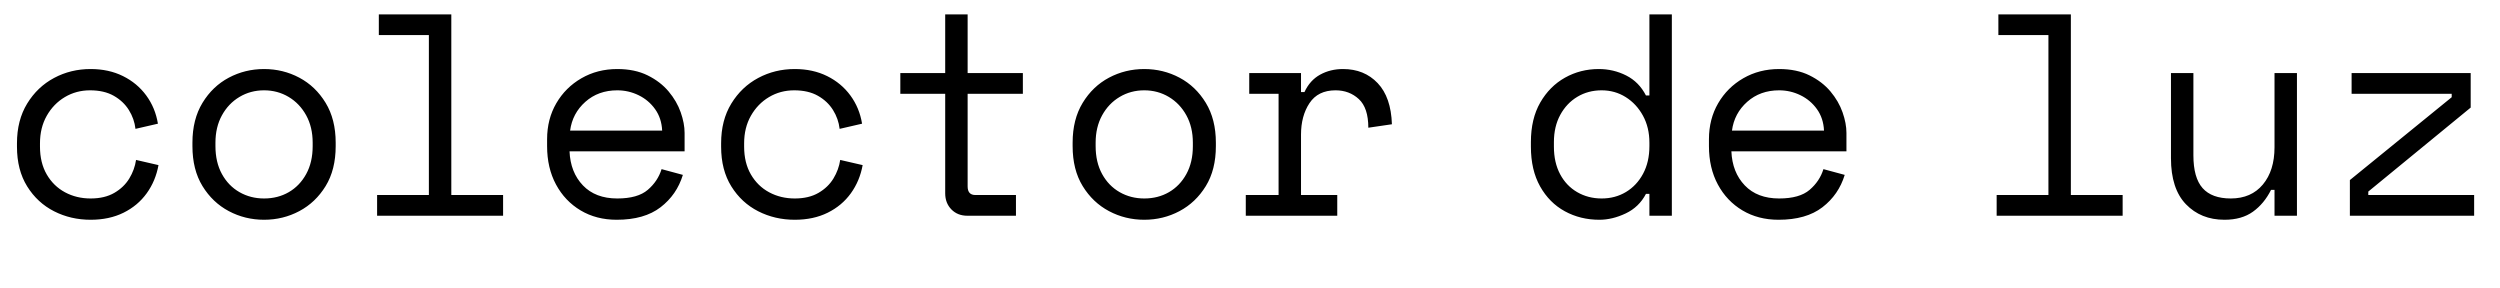
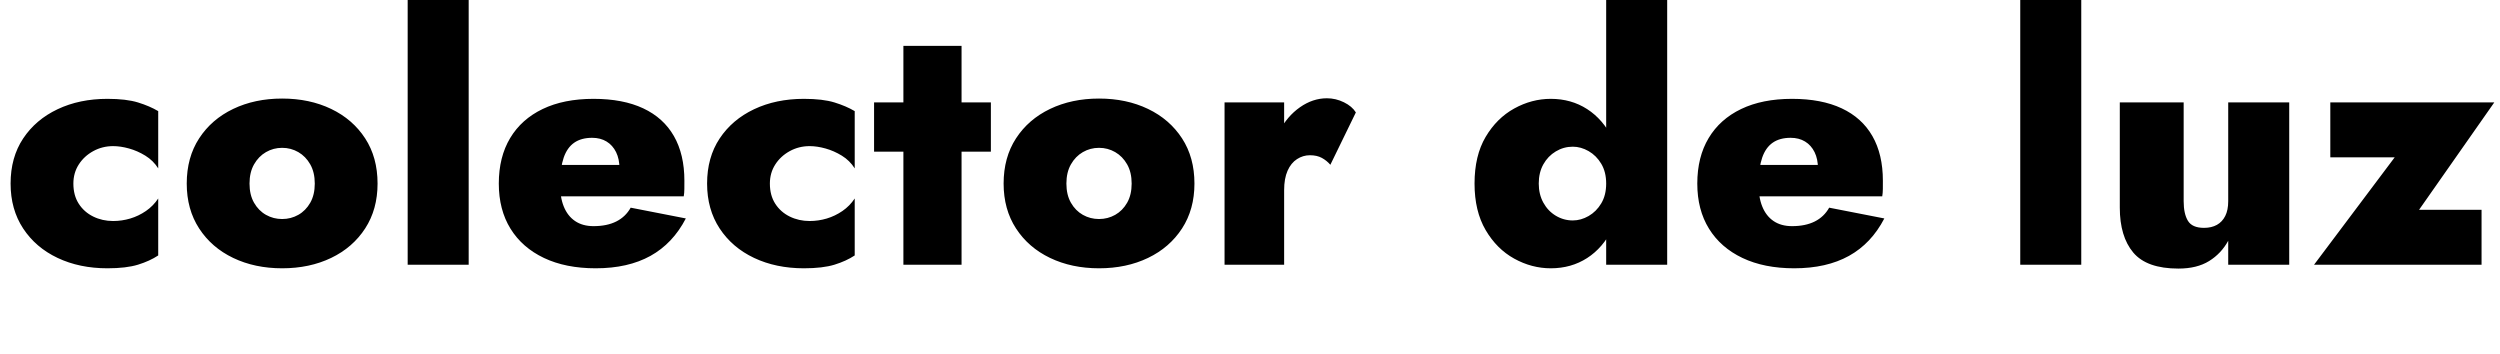
- <svg xmlns="http://www.w3.org/2000/svg" viewBox="0 0 1999 230">
+ <svg xmlns="http://www.w3.org/2000/svg" viewBox="0 0 2337 330">
  <g fill="#000" transform="translate(0 0)">
-     <g transform="translate(0 172.5)">
-       <path d="M72.45 3.22Q56.58 3.22 43.24 -3.565Q29.9 -10.35 21.735 -23.46Q13.57 -36.57 13.57 -55.2V-57.96Q13.57 -76.36 21.735 -89.7Q29.9 -103.04 43.24 -110.17Q56.58 -117.3 72.45 -117.3Q86.94 -117.3 98.325 -111.665Q109.71 -106.03 116.955 -96.14Q124.2 -86.25 126.27 -73.6L108.33 -69.46Q107.41 -77.51 103.04 -84.525Q98.67 -91.54 90.965 -95.91Q83.26 -100.28 71.99 -100.28Q60.95 -100.28 51.865 -94.875Q42.78 -89.47 37.375 -79.925Q31.97 -70.38 31.97 -57.96V-55.2Q31.97 -42.32 37.375 -33.005Q42.78 -23.69 51.98 -18.745Q61.18 -13.8 72.45 -13.8Q83.72 -13.8 91.425 -18.285Q99.13 -22.77 103.385 -29.785Q107.64 -36.8 108.79 -44.62L126.73 -40.48Q124.43 -27.83 117.3 -17.94Q110.17 -8.05 98.785 -2.415Q87.4 3.22 72.45 3.22Z M211.14 3.22Q195.96 3.22 182.965 -3.68Q169.97 -10.58 161.92 -23.69Q153.87 -36.8 153.87 -55.66V-58.42Q153.87 -77.05 161.92 -90.275Q169.97 -103.5 182.965 -110.4Q195.96 -117.3 211.14 -117.3Q226.32 -117.3 239.315 -110.4Q252.31 -103.5 260.36 -90.275Q268.41 -77.05 268.41 -58.42V-55.66Q268.41 -36.8 260.36 -23.69Q252.31 -10.58 239.315 -3.68Q226.32 3.22 211.14 3.22ZM211.14 -13.8Q222.18 -13.8 230.92 -18.86Q239.66 -23.92 244.835 -33.35Q250.01 -42.78 250.01 -55.66V-58.42Q250.01 -70.84 244.835 -80.27Q239.66 -89.7 230.805 -94.99Q221.95 -100.28 211.14 -100.28Q200.33 -100.28 191.475 -94.99Q182.62 -89.7 177.445 -80.27Q172.27 -70.84 172.27 -58.42V-55.66Q172.27 -42.78 177.445 -33.35Q182.62 -23.92 191.475 -18.86Q200.33 -13.8 211.14 -13.8Z M301.53 0.0V-16.56H342.93V-144.44H302.91V-161.0H360.87V-16.56H402.27V0.0Z M493.12 3.22Q476.79 3.22 464.255 -4.255Q451.72 -11.73 444.59 -24.955Q437.46 -38.18 437.46 -55.66V-61.18Q437.46 -77.28 444.82 -89.93Q452.18 -102.58 464.945 -109.94Q477.71 -117.3 493.58 -117.3Q507.61 -117.3 517.845 -112.24Q528.08 -107.18 534.635 -99.36Q541.19 -91.54 544.295 -82.685Q547.4 -73.83 547.4 -66.24V-51.52H455.4Q456.09 -34.73 466.095 -24.265Q476.1 -13.8 493.58 -13.8Q509.91 -13.8 517.96 -20.7Q526.01 -27.6 529.0 -37.26L546.02 -32.66Q541.19 -16.79 528.195 -6.785Q515.2 3.22 493.12 3.22ZM455.86 -68.08H529.46Q529.0 -77.97 523.825 -85.215Q518.65 -92.46 510.6 -96.37Q502.55 -100.28 493.58 -100.28Q478.4 -100.28 468.05 -91.08Q457.7 -81.88 455.86 -68.08Z M635.49 3.22Q619.62 3.22 606.28 -3.565Q592.94 -10.35 584.775 -23.46Q576.61 -36.57 576.61 -55.2V-57.96Q576.61 -76.36 584.775 -89.7Q592.94 -103.04 606.28 -110.17Q619.62 -117.3 635.49 -117.3Q649.98 -117.3 661.365 -111.665Q672.75 -106.03 679.995 -96.14Q687.24 -86.25 689.31 -73.6L671.37 -69.46Q670.45 -77.51 666.08 -84.525Q661.71 -91.54 654.005 -95.91Q646.3 -100.28 635.03 -100.28Q623.99 -100.28 614.905 -94.875Q605.82 -89.47 600.415 -79.925Q595.01 -70.38 595.01 -57.96V-55.2Q595.01 -42.32 600.415 -33.005Q605.82 -23.69 615.02 -18.745Q624.22 -13.8 635.49 -13.8Q646.76 -13.8 654.465 -18.285Q662.17 -22.77 666.425 -29.785Q670.68 -36.8 671.83 -44.62L689.77 -40.48Q687.47 -27.83 680.34 -17.94Q673.21 -8.05 661.825 -2.415Q650.44 3.22 635.49 3.22Z M773.49 0.0Q765.67 0.0 760.725 -5.06Q755.78 -10.12 755.78 -17.94V-97.52H719.9V-114.08H755.78V-161.0H773.72V-114.08H817.88V-97.52H773.72V-23.46Q773.72 -16.56 779.93 -16.56H812.36V0.0Z M914.94 3.22Q899.76 3.22 886.765 -3.68Q873.77 -10.58 865.72 -23.69Q857.67 -36.8 857.67 -55.66V-58.42Q857.67 -77.05 865.72 -90.275Q873.77 -103.5 886.765 -110.4Q899.76 -117.3 914.94 -117.3Q930.12 -117.3 943.115 -110.4Q956.11 -103.5 964.16 -90.275Q972.21 -77.05 972.21 -58.42V-55.66Q972.21 -36.8 964.16 -23.69Q956.11 -10.58 943.115 -3.68Q930.12 3.22 914.94 3.22ZM914.94 -13.8Q925.98 -13.8 934.72 -18.86Q943.46 -23.92 948.635 -33.35Q953.81 -42.78 953.81 -55.66V-58.42Q953.81 -70.84 948.635 -80.27Q943.46 -89.7 934.605 -94.99Q925.75 -100.28 914.94 -100.28Q904.13 -100.28 895.275 -94.99Q886.42 -89.7 881.245 -80.27Q876.07 -70.84 876.07 -58.42V-55.66Q876.07 -42.78 881.245 -33.35Q886.42 -23.92 895.275 -18.86Q904.13 -13.8 914.94 -13.8Z M996.13 0.0V-16.56H1022.35V-97.52H998.89V-114.08H1040.29V-98.9H1043.05Q1047.42 -108.33 1055.585 -112.815Q1063.75 -117.3 1073.87 -117.3Q1090.89 -117.3 1101.585 -106.03Q1112.28 -94.76 1112.97 -73.14L1094.11 -70.38Q1094.11 -86.25 1086.52 -93.265Q1078.93 -100.28 1067.89 -100.28Q1053.86 -100.28 1047.075 -90.045Q1040.29 -79.81 1040.29 -64.86V-16.56H1069.27V0.0Z M1278.846 3.22Q1263.666 3.22 1251.246 -3.565Q1238.826 -10.35 1231.466 -23.46Q1224.106 -36.57 1224.106 -55.2V-58.88Q1224.106 -77.51 1231.581 -90.505Q1239.056 -103.5 1251.361 -110.4Q1263.666 -117.3 1278.386 -117.3Q1290.116 -117.3 1300.351 -112.125Q1310.586 -106.95 1316.106 -96.14H1318.866V-161.0H1336.806V0.0H1318.866V-17.48H1316.106Q1310.586 -6.9 1299.891 -1.84Q1289.196 3.22 1278.846 3.22ZM1280.686 -13.8Q1291.496 -13.8 1300.121 -18.975Q1308.746 -24.15 1313.806 -33.58Q1318.866 -43.01 1318.866 -55.66V-58.42Q1318.866 -70.61 1313.691 -80.04Q1308.516 -89.47 1299.891 -94.875Q1291.266 -100.28 1280.686 -100.28Q1269.876 -100.28 1261.251 -95.105Q1252.626 -89.93 1247.566 -80.615Q1242.506 -71.3 1242.506 -58.88V-55.2Q1242.506 -42.55 1247.451 -33.235Q1252.396 -23.92 1261.136 -18.86Q1269.876 -13.8 1280.686 -13.8Z M1422.136 3.22Q1405.806 3.22 1393.271 -4.255Q1380.736 -11.73 1373.606 -24.955Q1366.476 -38.18 1366.476 -55.66V-61.18Q1366.476 -77.28 1373.836 -89.93Q1381.196 -102.58 1393.961 -109.94Q1406.726 -117.3 1422.596 -117.3Q1436.626 -117.3 1446.861 -112.24Q1457.096 -107.18 1463.651 -99.36Q1470.206 -91.54 1473.311 -82.685Q1476.416 -73.83 1476.416 -66.24V-51.52H1384.416Q1385.106 -34.73 1395.111 -24.265Q1405.116 -13.8 1422.596 -13.8Q1438.926 -13.8 1446.976 -20.7Q1455.026 -27.6 1458.016 -37.26L1475.036 -32.66Q1470.206 -16.79 1457.211 -6.785Q1444.216 3.22 1422.136 3.22ZM1384.876 -68.08H1458.476Q1458.016 -77.97 1452.841 -85.215Q1447.666 -92.46 1439.616 -96.37Q1431.566 -100.28 1422.596 -100.28Q1407.416 -100.28 1397.066 -91.08Q1386.716 -81.88 1384.876 -68.08Z M1596.522 0.0V-16.56H1637.922V-144.44H1597.902V-161.0H1655.862V-16.56H1697.262V0.0Z M1778.682 3.22Q1759.822 3.22 1747.862 -9.2Q1735.902 -21.62 1735.902 -46.0V-114.08H1753.842V-48.3Q1753.842 -30.36 1761.202 -22.08Q1768.562 -13.8 1783.742 -13.8Q1800.072 -13.8 1809.387 -24.955Q1818.702 -36.11 1818.702 -54.74V-114.08H1836.642V0.0H1818.702V-20.7H1815.942Q1810.422 -9.66 1801.452 -3.22Q1792.482 3.22 1778.682 3.22Z M1878.962 0.0V-28.52L1960.382 -94.76V-97.52H1880.342V-114.08H1975.562V-86.48L1893.682 -19.32V-16.56H1978.322V0.0Z" />
+     <g transform="translate(0 247.5)">
+       <path d="M68.592 -75.9Q68.592 -85.88 73.626 -93.727Q78.66 -101.574 87.178 -106.24Q95.697 -110.906 105.753 -110.906Q112.636 -110.906 120.564 -108.709Q128.492 -106.512 135.88 -101.974Q143.267 -97.435 147.899 -90.111V-143.621Q139.979 -148.333 129.023 -151.716Q118.067 -155.1 100.426 -155.1Q74.321 -155.1 53.837 -145.403Q33.354 -135.705 21.627 -118.019Q9.9 -100.332 9.9 -75.9Q9.9 -51.798 21.627 -33.946Q33.354 -16.095 53.837 -6.397Q74.321 3.3 100.426 3.3Q118.067 3.3 129.023 -0.084Q139.979 -3.467 147.899 -8.712V-61.955Q143.267 -54.961 136.412 -50.258Q129.558 -45.554 121.763 -43.224Q113.968 -40.894 105.753 -40.894Q95.697 -40.894 87.178 -45.059Q78.66 -49.224 73.626 -57.039Q68.592 -64.854 68.592 -75.9Z M174.558 -75.9Q174.558 -51.798 186.152 -33.946Q197.745 -16.095 217.963 -6.397Q238.18 3.3 263.752 3.3Q289.389 3.3 309.574 -6.397Q329.759 -16.095 341.353 -33.946Q352.946 -51.798 352.946 -75.9Q352.946 -100.332 341.353 -118.152Q329.759 -135.972 309.574 -145.669Q289.389 -155.366 263.752 -155.366Q238.18 -155.366 217.963 -145.669Q197.745 -135.972 186.152 -118.152Q174.558 -100.332 174.558 -75.9ZM233.251 -75.9Q233.251 -86.413 237.485 -93.86Q241.72 -101.308 248.64 -105.308Q255.561 -109.308 263.752 -109.308Q271.944 -109.308 278.864 -105.308Q285.785 -101.308 290.019 -93.86Q294.254 -86.413 294.254 -75.9Q294.254 -65.387 290.019 -57.971Q285.785 -50.556 278.864 -46.657Q271.944 -42.758 263.752 -42.758Q255.561 -42.758 248.64 -46.657Q241.72 -50.556 237.485 -57.971Q233.251 -65.387 233.251 -75.9Z M381.091 -257.4V0.0H438.122V-257.4Z M556.863 3.3Q587.143 3.3 608.058 -8.299Q628.972 -19.899 641.119 -43.301L589.571 -53.368Q584.784 -44.835 576.1 -40.467Q567.416 -36.099 554.836 -36.099Q544.653 -36.099 537.625 -40.835Q530.597 -45.57 526.985 -54.515Q523.372 -63.459 523.639 -76.218Q523.702 -90.778 526.947 -100.16Q530.192 -109.541 536.788 -114.112Q543.385 -118.682 553.504 -118.682Q561.313 -118.682 567.021 -115.203Q572.729 -111.724 575.91 -105.287Q579.091 -98.849 579.091 -89.847Q579.091 -87.537 577.835 -84.205Q576.578 -80.874 574.789 -78.158L586.948 -93.338H497.758V-63.973H639.167Q639.7 -67.03 639.732 -70.837Q639.763 -74.644 639.763 -78.552Q639.763 -103.174 629.985 -120.265Q620.206 -137.355 601.271 -146.228Q582.337 -155.1 554.836 -155.1Q527.069 -155.1 507.277 -145.6Q487.485 -136.099 476.882 -118.412Q466.278 -100.725 466.278 -75.9Q466.278 -51.405 477.218 -33.718Q488.157 -16.031 508.487 -6.365Q528.818 3.3 556.863 3.3Z M719.682 -75.9Q719.682 -85.88 724.716 -93.727Q729.75 -101.574 738.268 -106.24Q746.787 -110.906 756.843 -110.906Q763.726 -110.906 771.654 -108.709Q779.582 -106.512 786.97 -101.974Q794.357 -97.435 798.989 -90.111V-143.621Q791.069 -148.333 780.113 -151.716Q769.157 -155.1 751.516 -155.1Q725.411 -155.1 704.927 -145.403Q684.444 -135.705 672.717 -118.019Q660.99 -100.332 660.99 -75.9Q660.99 -51.798 672.717 -33.946Q684.444 -16.095 704.927 -6.397Q725.411 3.3 751.516 3.3Q769.157 3.3 780.113 -0.084Q791.069 -3.467 798.989 -8.712V-61.955Q794.357 -54.961 787.502 -50.258Q780.648 -45.554 772.853 -43.224Q765.058 -40.894 756.843 -40.894Q746.787 -40.894 738.268 -45.059Q729.75 -49.224 724.716 -57.039Q719.682 -64.854 719.682 -75.9Z M817.08 -151.8V-105.742H926.274V-151.8ZM844.494 -204.6V0.0H898.861V-204.6Z M938.178 -75.9Q938.178 -51.798 949.772 -33.946Q961.365 -16.095 981.583 -6.397Q1001.8 3.3 1027.372 3.3Q1053.009 3.3 1073.194 -6.397Q1093.379 -16.095 1104.973 -33.946Q1116.566 -51.798 1116.566 -75.9Q1116.566 -100.332 1104.973 -118.152Q1093.379 -135.972 1073.194 -145.669Q1053.009 -155.366 1027.372 -155.366Q1001.8 -155.366 981.583 -145.669Q961.365 -135.972 949.772 -118.152Q938.178 -100.332 938.178 -75.9ZM996.871 -75.9Q996.871 -86.413 1001.105 -93.86Q1005.34 -101.308 1012.26 -105.308Q1019.181 -109.308 1027.372 -109.308Q1035.564 -109.308 1042.484 -105.308Q1049.405 -101.308 1053.639 -93.86Q1057.874 -86.413 1057.874 -75.9Q1057.874 -65.387 1053.639 -57.971Q1049.405 -50.556 1042.484 -46.657Q1035.564 -42.758 1027.372 -42.758Q1019.181 -42.758 1012.26 -46.657Q1005.34 -50.556 1001.105 -57.971Q996.871 -65.387 996.871 -75.9Z M1200.41 -151.8H1144.711V0.0H1200.41ZM1243.616 -93.461 1267.459 -142.409Q1263.916 -148.146 1256.288 -151.89Q1248.661 -155.633 1240.411 -155.633Q1227.187 -155.633 1215.226 -147.25Q1203.264 -138.866 1195.897 -124.708Q1188.53 -110.55 1188.53 -92.4L1200.41 -69.76Q1200.41 -80.65 1203.62 -87.898Q1206.831 -95.147 1212.441 -98.765Q1218.051 -102.383 1224.488 -102.383Q1231.088 -102.383 1235.645 -99.902Q1240.201 -97.421 1243.616 -93.461Z M1501.453 -257.4V0.0H1558.483V-257.4ZM1378.398 -75.9Q1378.398 -50.148 1388.761 -32.461Q1399.125 -14.775 1415.486 -5.737Q1431.846 3.3 1449.643 3.3Q1468.783 3.3 1483.639 -6.27Q1498.495 -15.84 1507.246 -33.66Q1515.996 -51.48 1515.996 -75.9Q1515.996 -100.65 1507.246 -118.305Q1498.495 -135.96 1483.639 -145.53Q1468.783 -155.1 1449.643 -155.1Q1431.846 -155.1 1415.486 -146.063Q1399.125 -137.025 1388.761 -119.504Q1378.398 -101.982 1378.398 -75.9ZM1438.422 -75.9Q1438.422 -86.198 1442.721 -93.88Q1447.019 -101.562 1454.371 -105.968Q1461.723 -110.374 1470.256 -110.374Q1477.811 -110.374 1485.035 -106.234Q1492.26 -102.095 1496.856 -94.413Q1501.453 -86.731 1501.453 -75.9Q1501.453 -65.069 1496.856 -57.387Q1492.26 -49.705 1485.035 -45.566Q1477.811 -41.426 1470.256 -41.426Q1461.723 -41.426 1454.371 -45.832Q1447.019 -50.238 1442.721 -58.053Q1438.422 -65.868 1438.422 -75.9Z M1677.213 3.3Q1707.493 3.3 1728.408 -8.299Q1749.322 -19.899 1761.469 -43.301L1709.921 -53.368Q1705.134 -44.835 1696.45 -40.467Q1687.766 -36.099 1675.186 -36.099Q1665.003 -36.099 1657.975 -40.835Q1650.947 -45.57 1647.335 -54.515Q1643.722 -63.459 1643.989 -76.218Q1644.052 -90.778 1647.297 -100.16Q1650.542 -109.541 1657.138 -114.112Q1663.735 -118.682 1673.854 -118.682Q1681.663 -118.682 1687.371 -115.203Q1693.079 -111.724 1696.26 -105.287Q1699.441 -98.849 1699.441 -89.847Q1699.441 -87.537 1698.185 -84.205Q1696.928 -80.874 1695.139 -78.158L1707.298 -93.338H1618.108V-63.973H1759.517Q1760.05 -67.03 1760.082 -70.837Q1760.113 -74.644 1760.113 -78.552Q1760.113 -103.174 1750.335 -120.265Q1740.556 -137.355 1721.621 -146.228Q1702.687 -155.1 1675.186 -155.1Q1647.419 -155.1 1627.627 -145.6Q1607.835 -136.099 1597.232 -118.412Q1586.628 -100.725 1586.628 -75.9Q1586.628 -51.405 1597.568 -33.718Q1608.507 -16.031 1628.837 -6.365Q1649.168 3.3 1677.213 3.3Z M1888.531 -257.4V0.0H1945.562V-257.4Z M2041.285 -59.4V-151.8H1981.591V-53.436Q1981.591 -26.376 1994.183 -11.405Q2006.775 3.566 2036.395 3.566Q2053.706 3.566 2065.059 -3.465Q2076.412 -10.496 2082.936 -22.428V0.0H2139.967V-151.8H2082.936V-59.4Q2082.936 -51.11 2080.149 -45.593Q2077.362 -40.076 2072.346 -37.289Q2067.33 -34.501 2060.308 -34.501Q2049.262 -34.501 2045.274 -41.072Q2041.285 -47.642 2041.285 -59.4Z M2238.555 -100.415 2163.15 0.0H2319.758V-51.385H2261.341L2331.685 -151.8H2178.377V-100.415Z" />
    </g>
  </g>
</svg>
